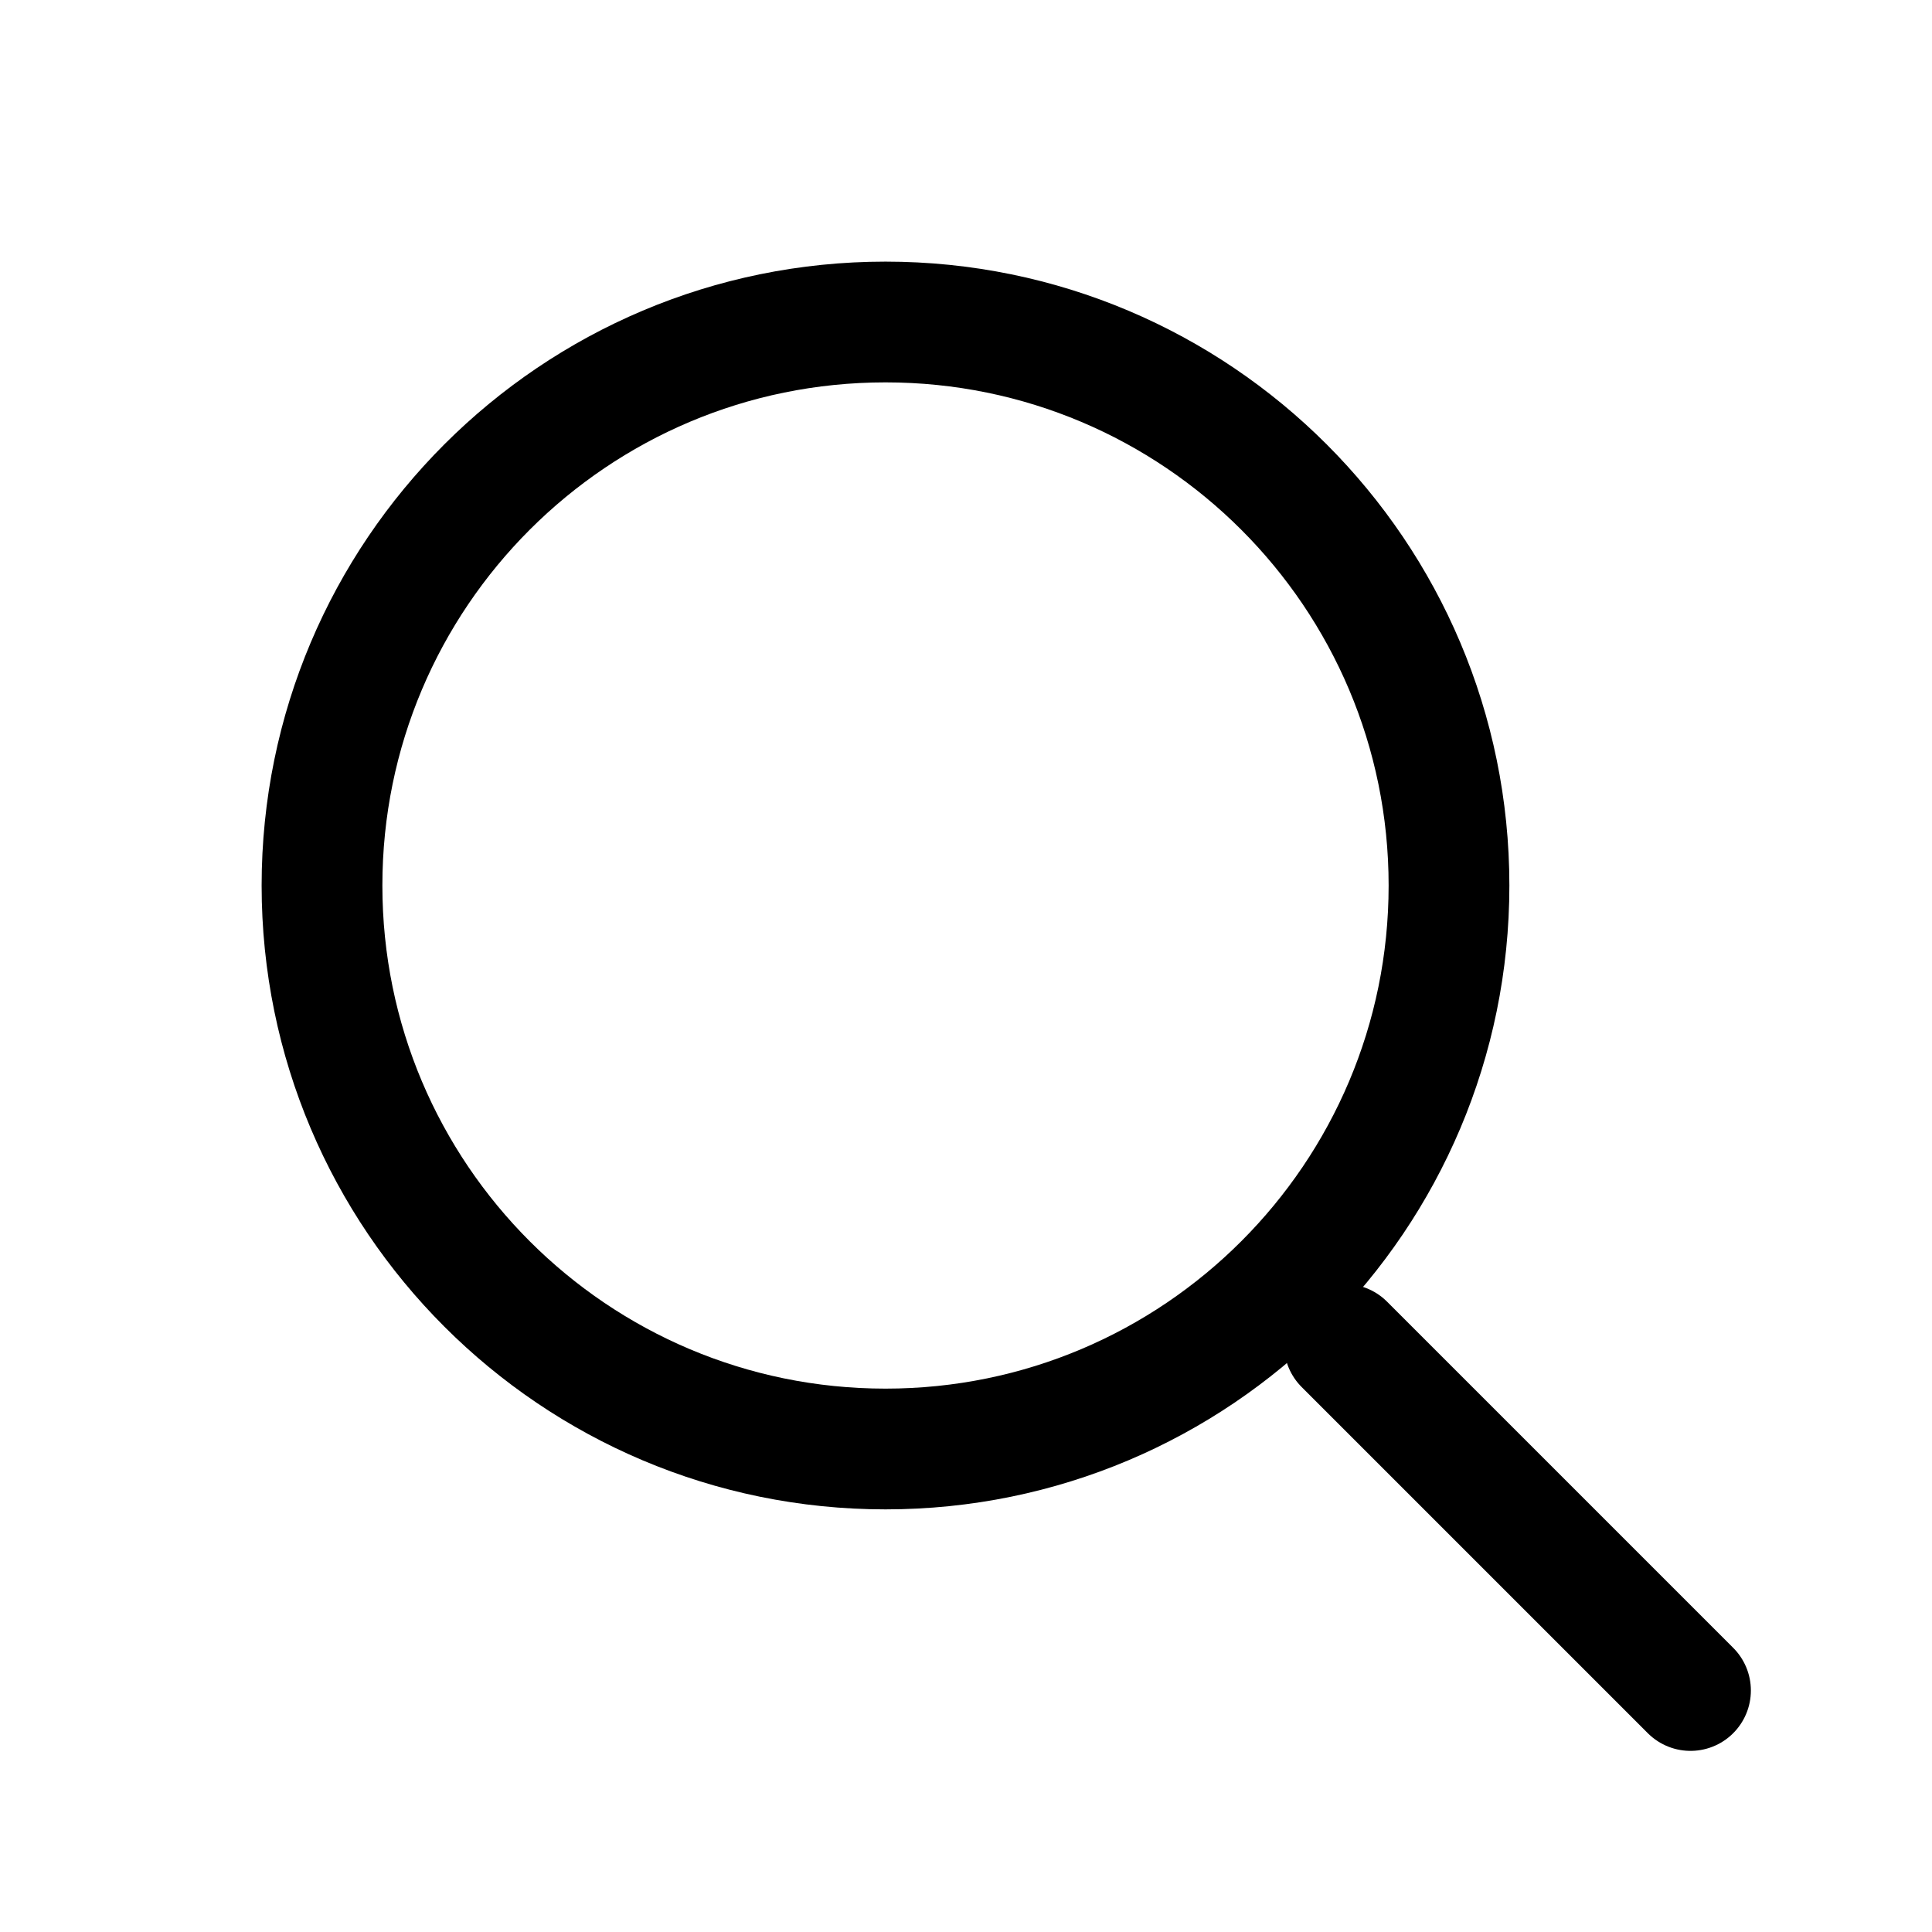
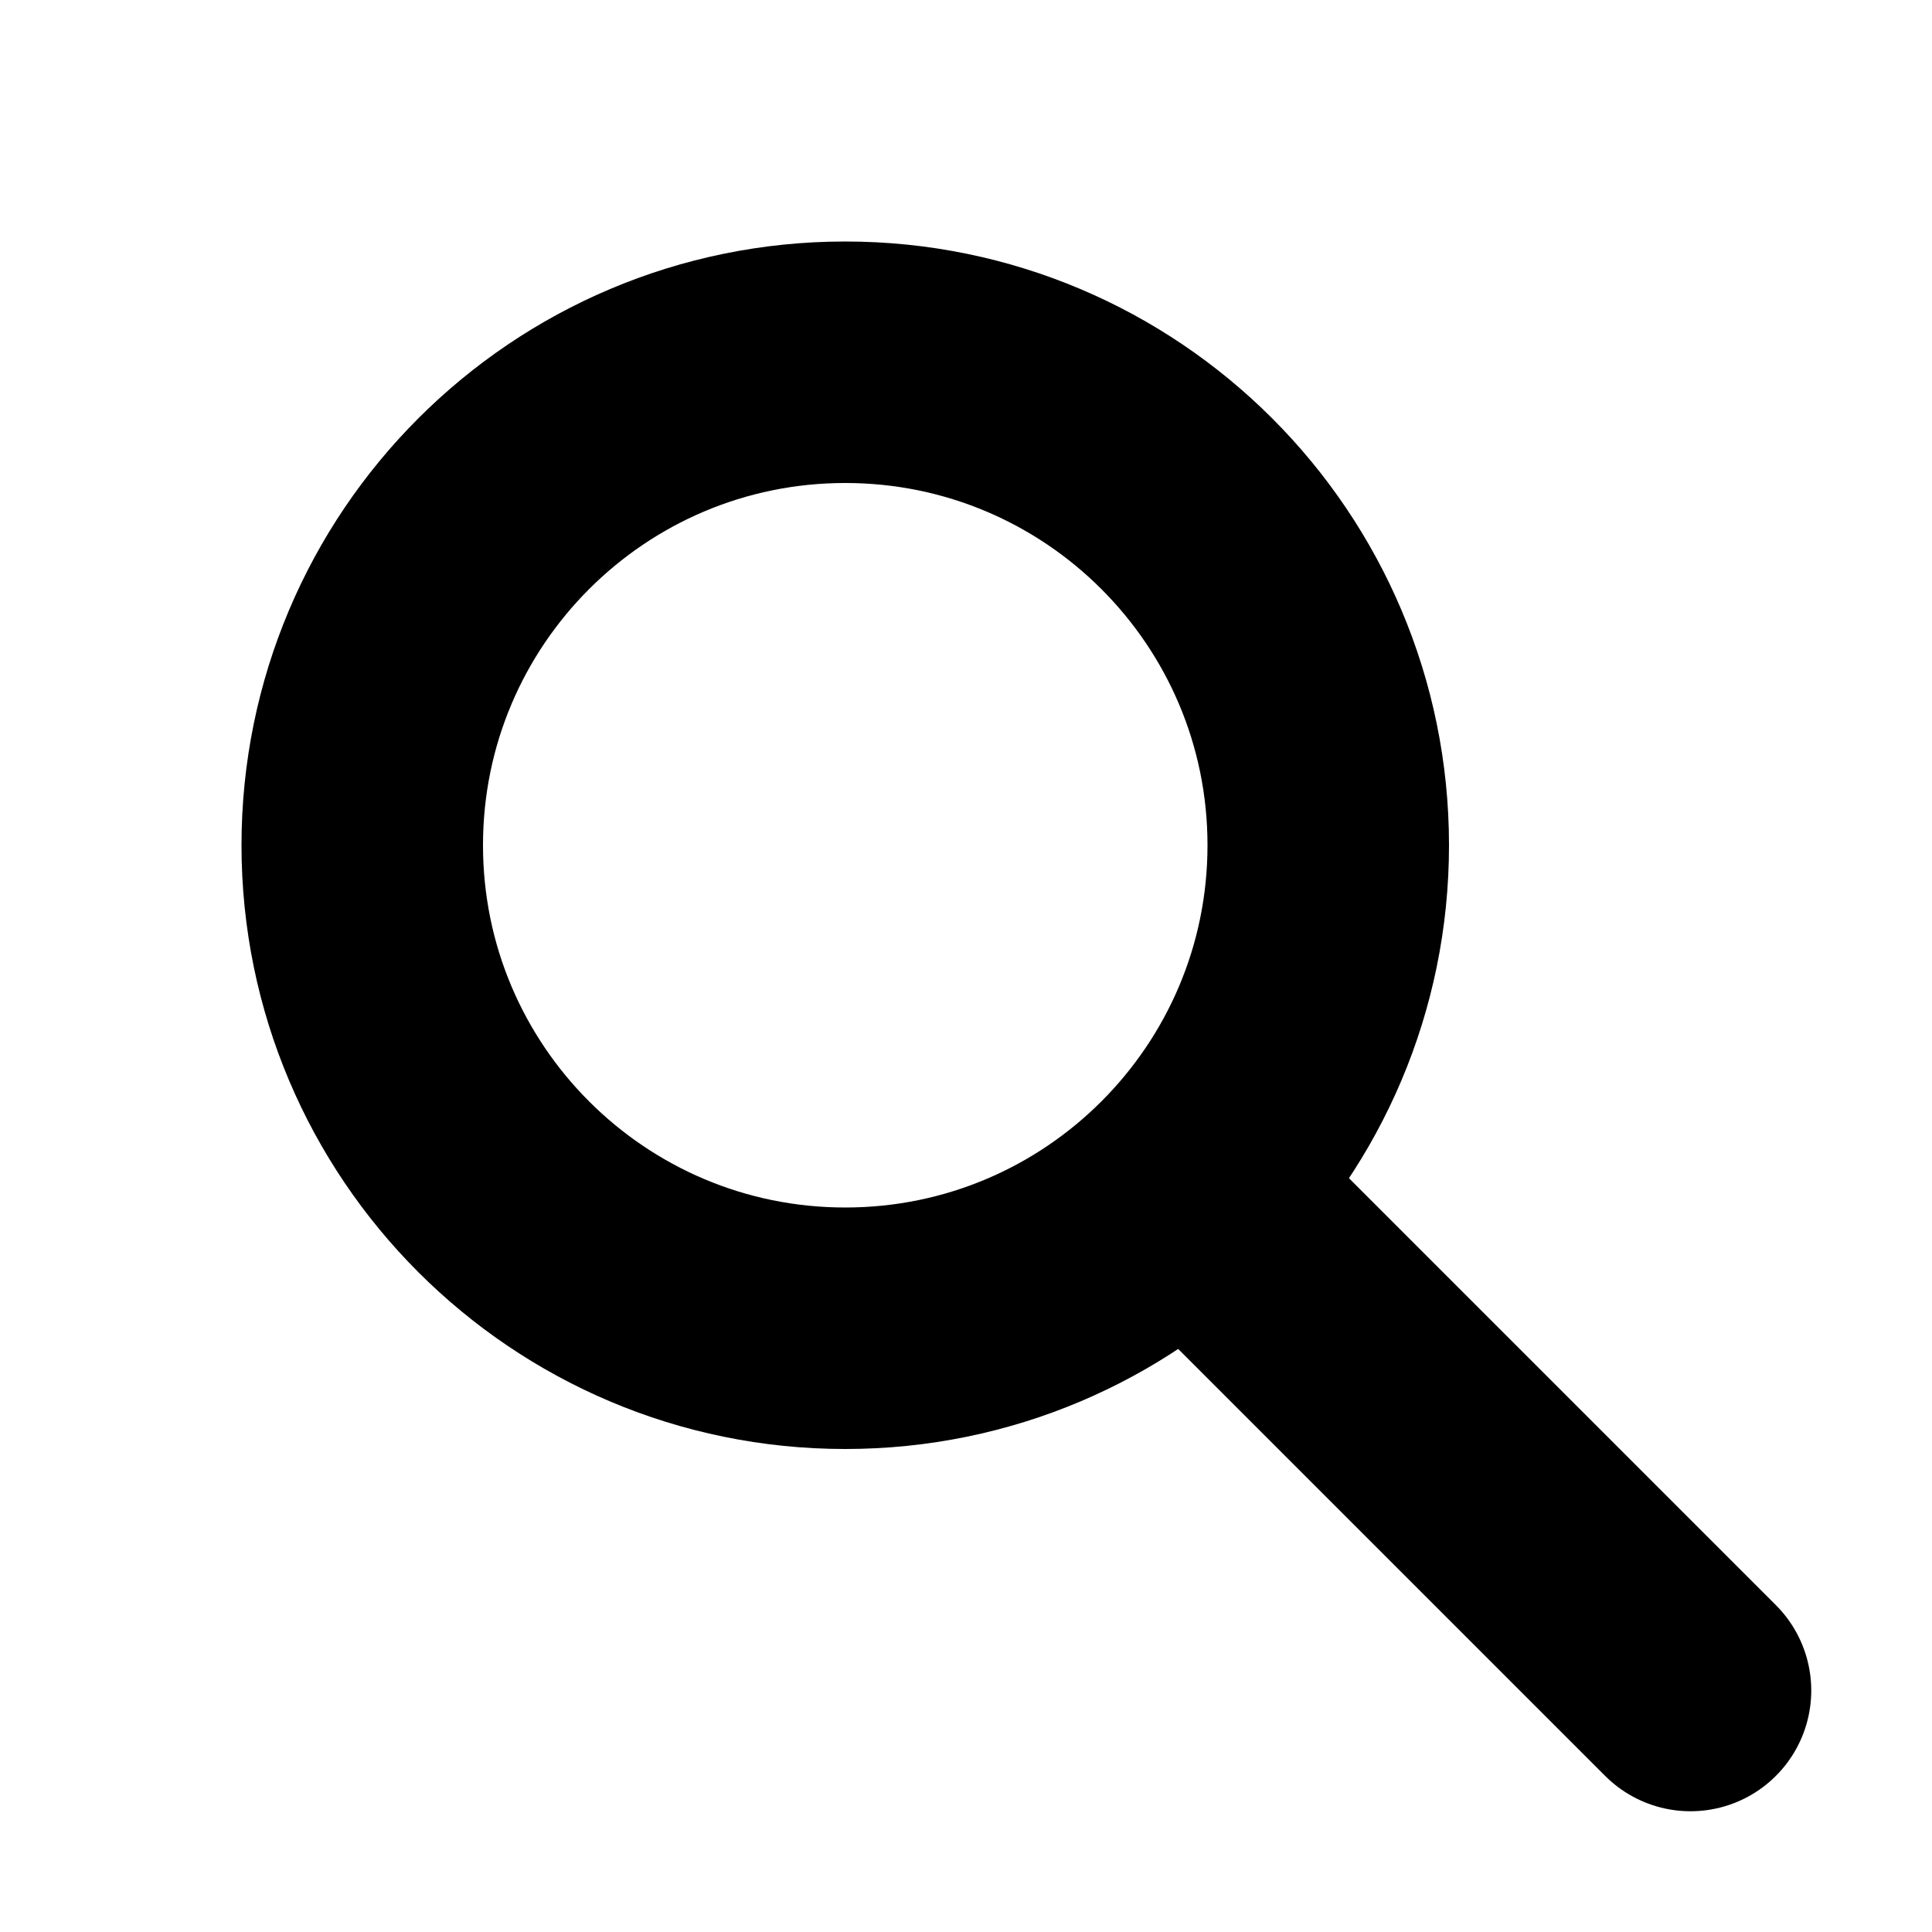
- <svg xmlns="http://www.w3.org/2000/svg" viewBox="0 0 24 24" fill="none" stroke="#000" stroke-width="1.5" stroke-linecap="round" stroke-linejoin="round">
-   <circle cx="11" cy="11" r="7" />
-   <path d="M21 21l-4.3-4.3" />
+ <svg xmlns="http://www.w3.org/2000/svg" viewBox="0 0 24 24" fill="none" stroke="#000" stroke-width="3" stroke-linecap="round" stroke-linejoin="round">
+   <circle cx="10.5" cy="10.5" r="6" />
+   <path d="M15 15l6 6" />
</svg>
